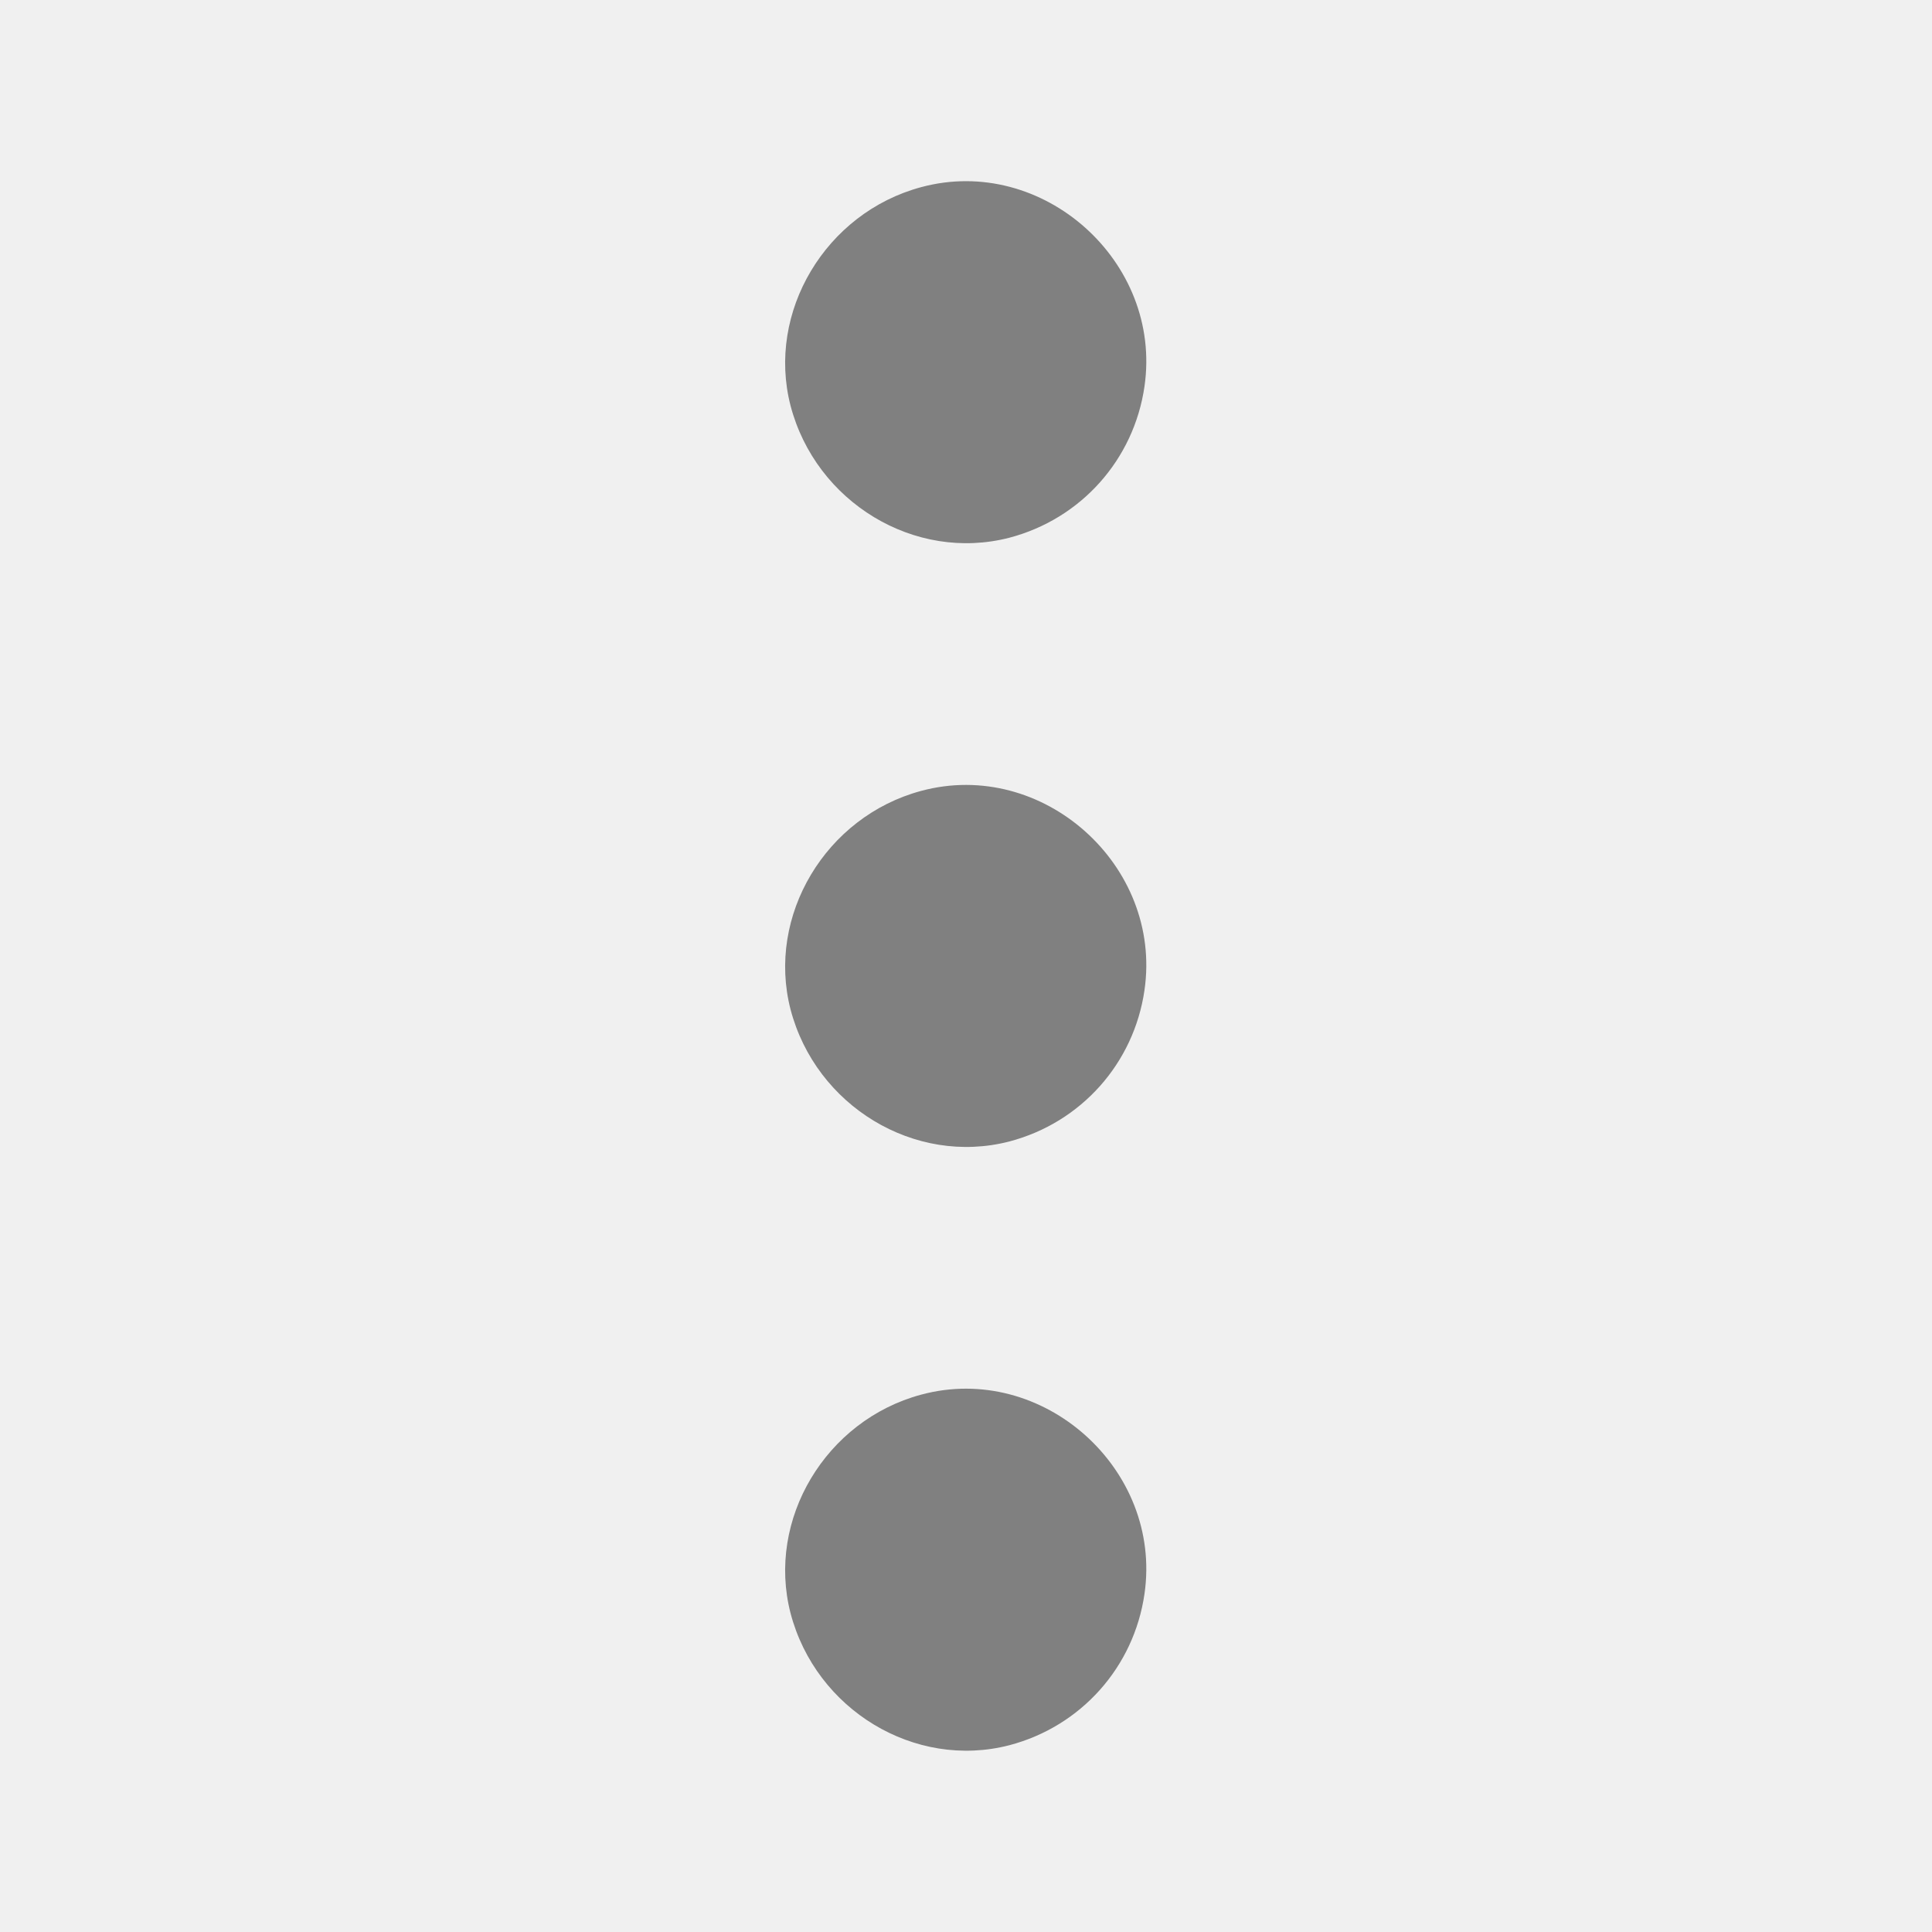
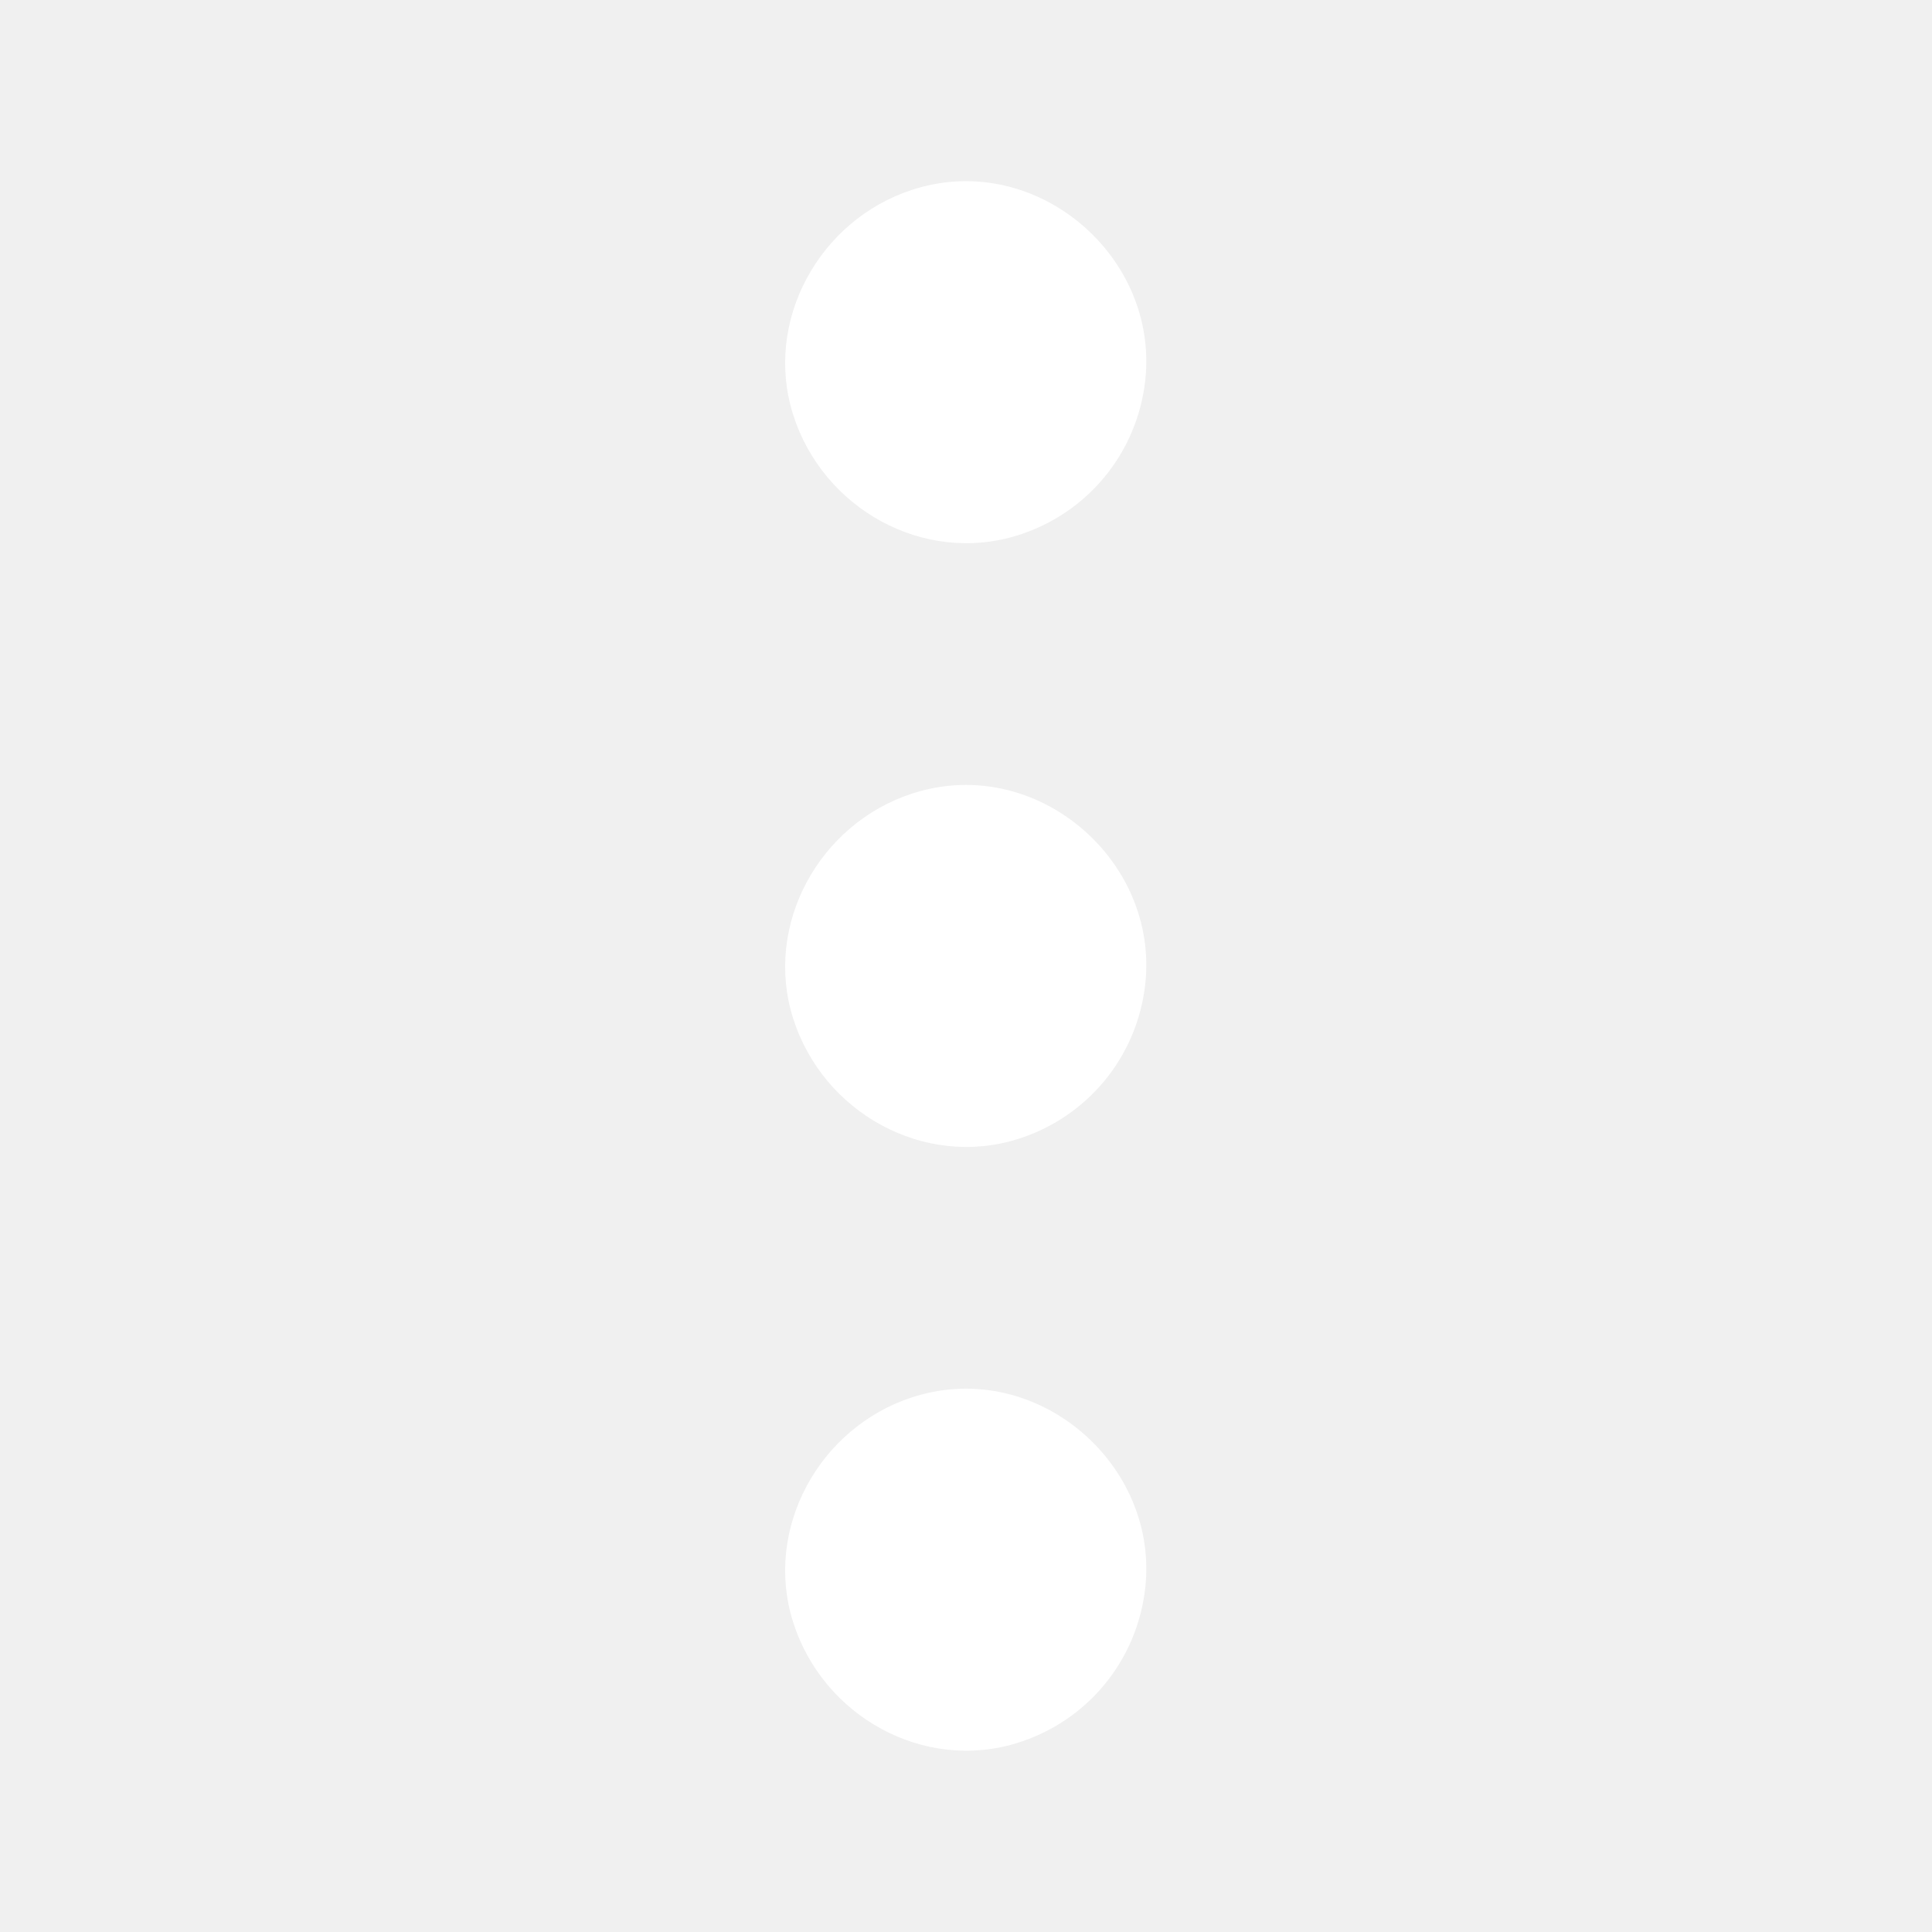
<svg xmlns="http://www.w3.org/2000/svg" version="1.0" width="512pt" height="512pt" viewBox="0 0 512 512" preserveAspectRatio="xMidYMid meet">
-   <g transform="translate(0,512) scale(0.1,-0.1)" fill="grey" stroke="none">
+   <g transform="translate(0,512) scale(0.1,-0.1)" fill="white" stroke="none">
    <path d="M2441 4624 c-253 -68 -410 -331 -346 -579 67 -256 329 -415 580 -350 190 50 330 207 358 401 48 331 -270 615 -592 528z" />
    <path d="M2441 3024 c-253 -68 -410 -331 -346 -579 67 -256 329 -415 580 -350 190 50 330 207 358 401 48 331 -270 615 -592 528z" />
    <path d="M2441 1424 c-253 -68 -410 -331 -346 -579 67 -256 329 -415 580 -350 190 50 330 207 358 401 48 331 -270 615 -592 528z" />
  </g>
</svg>
